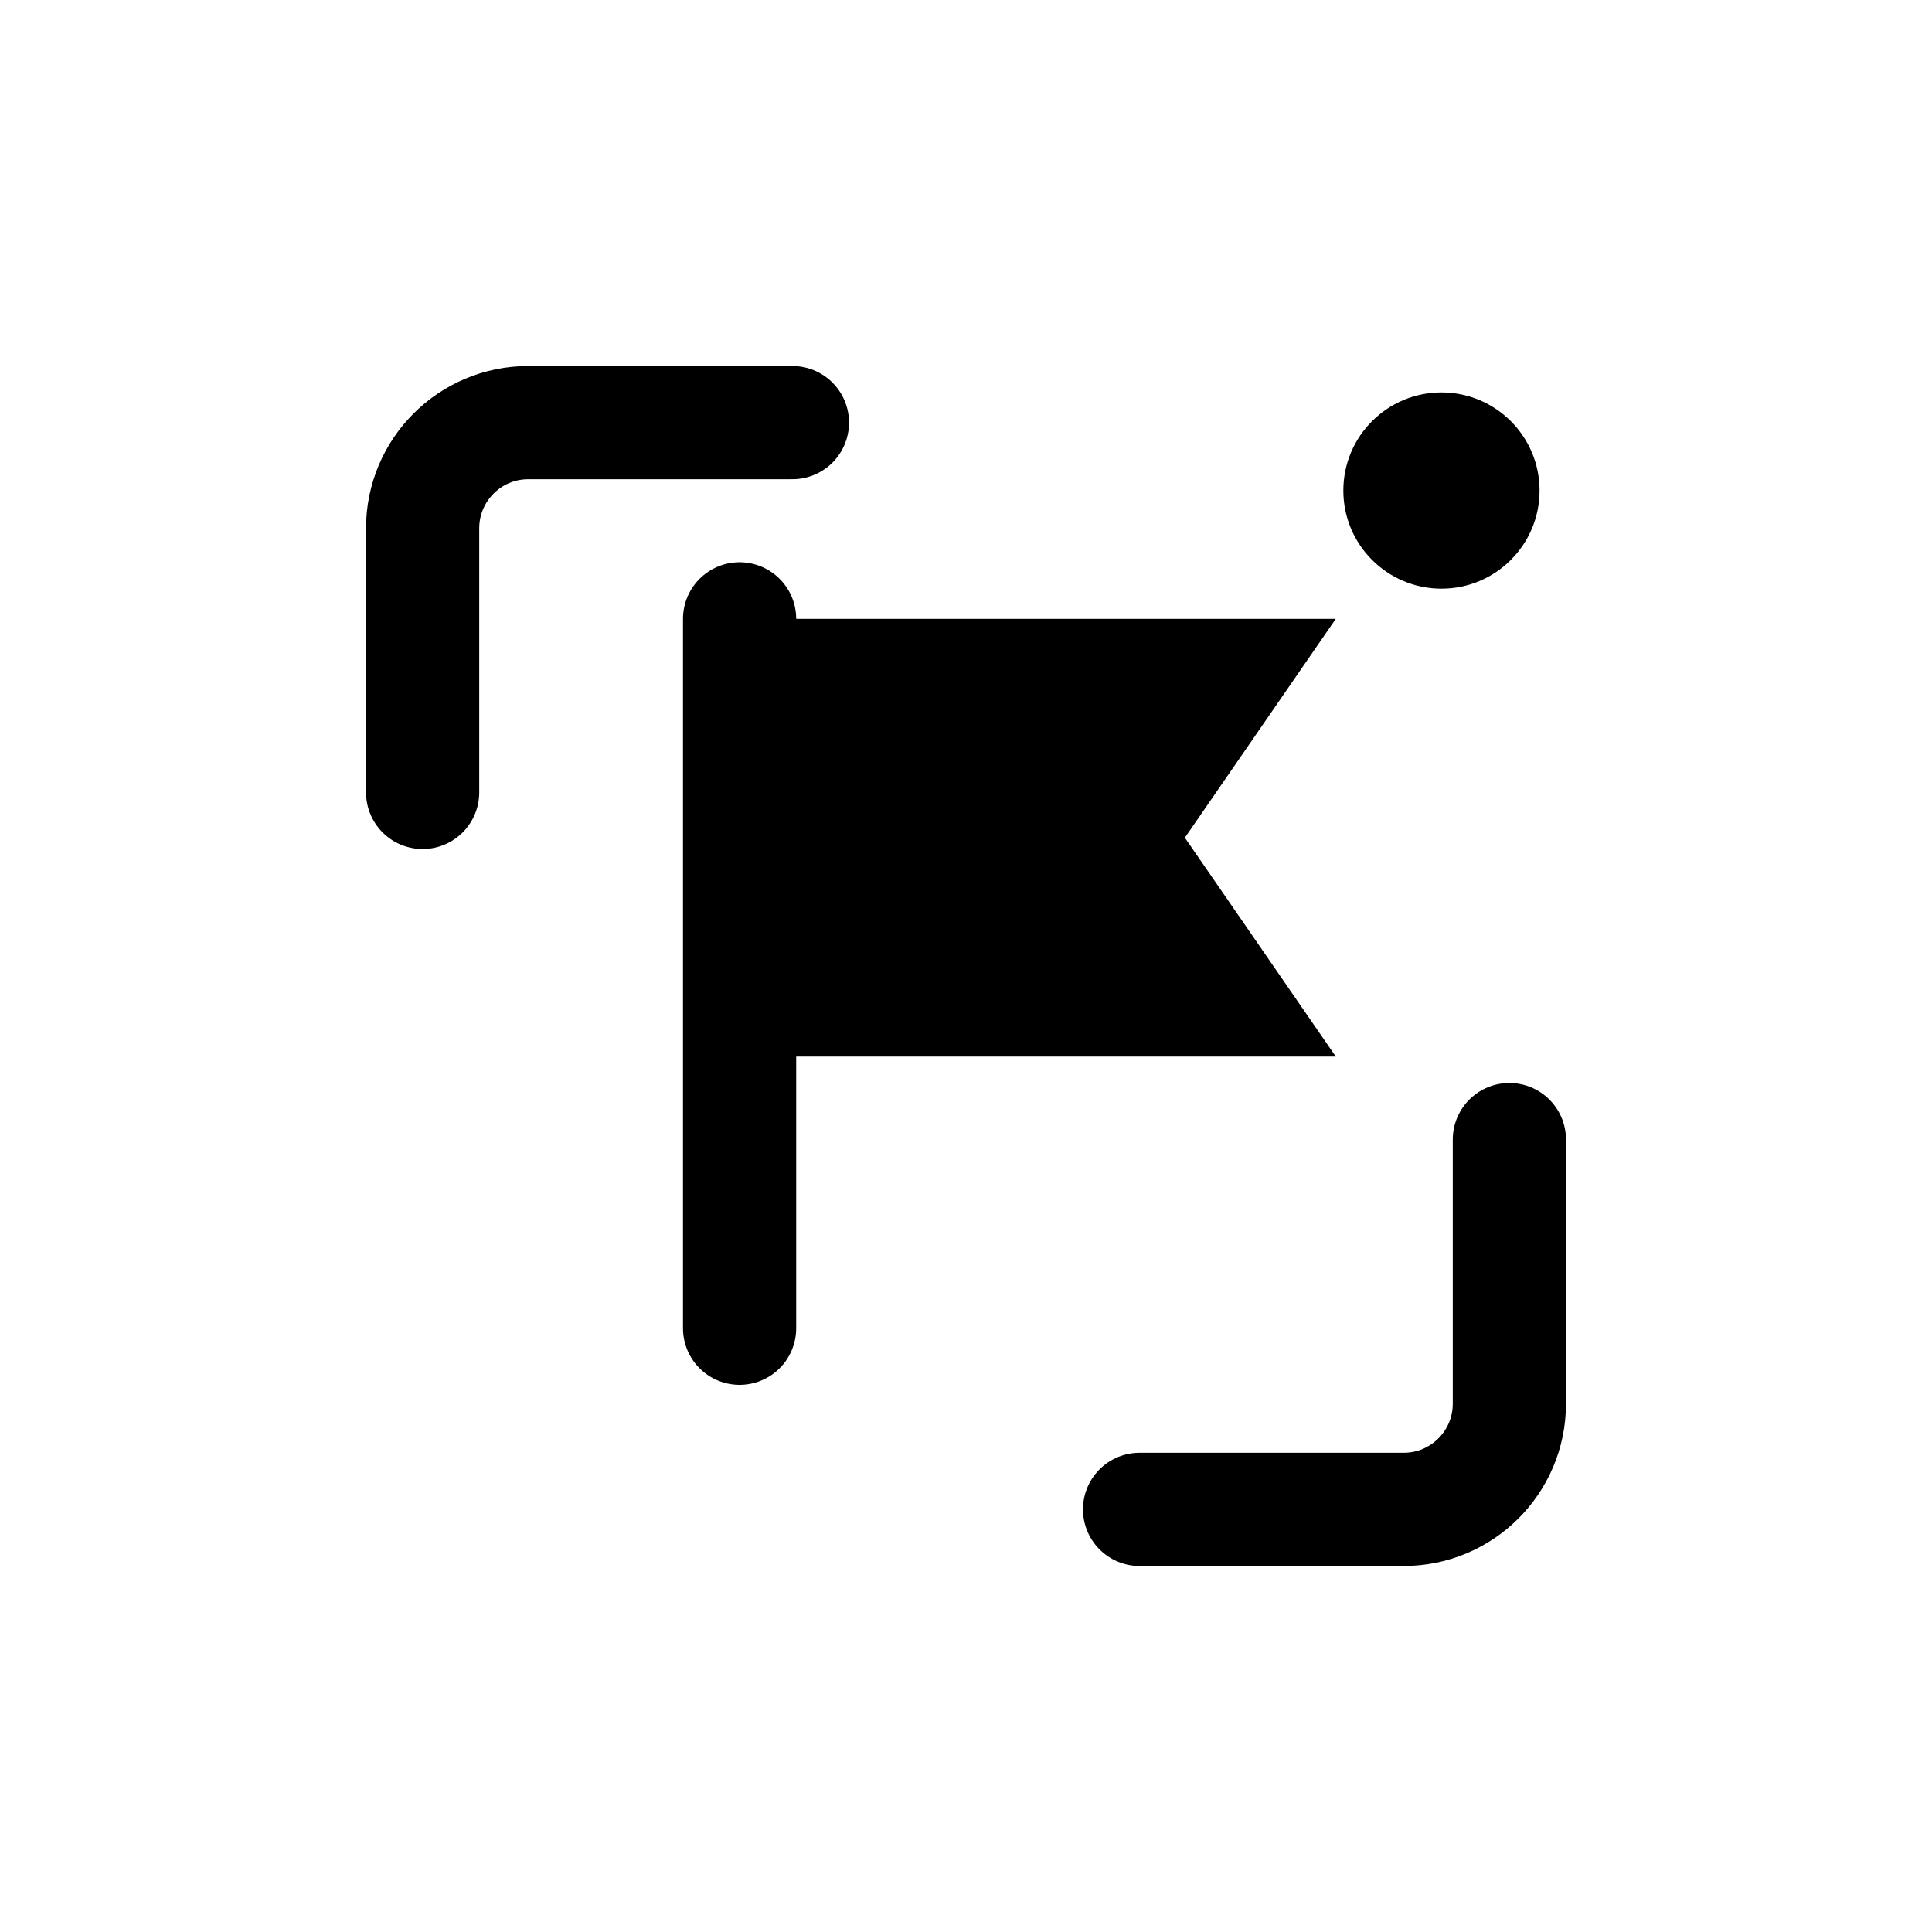
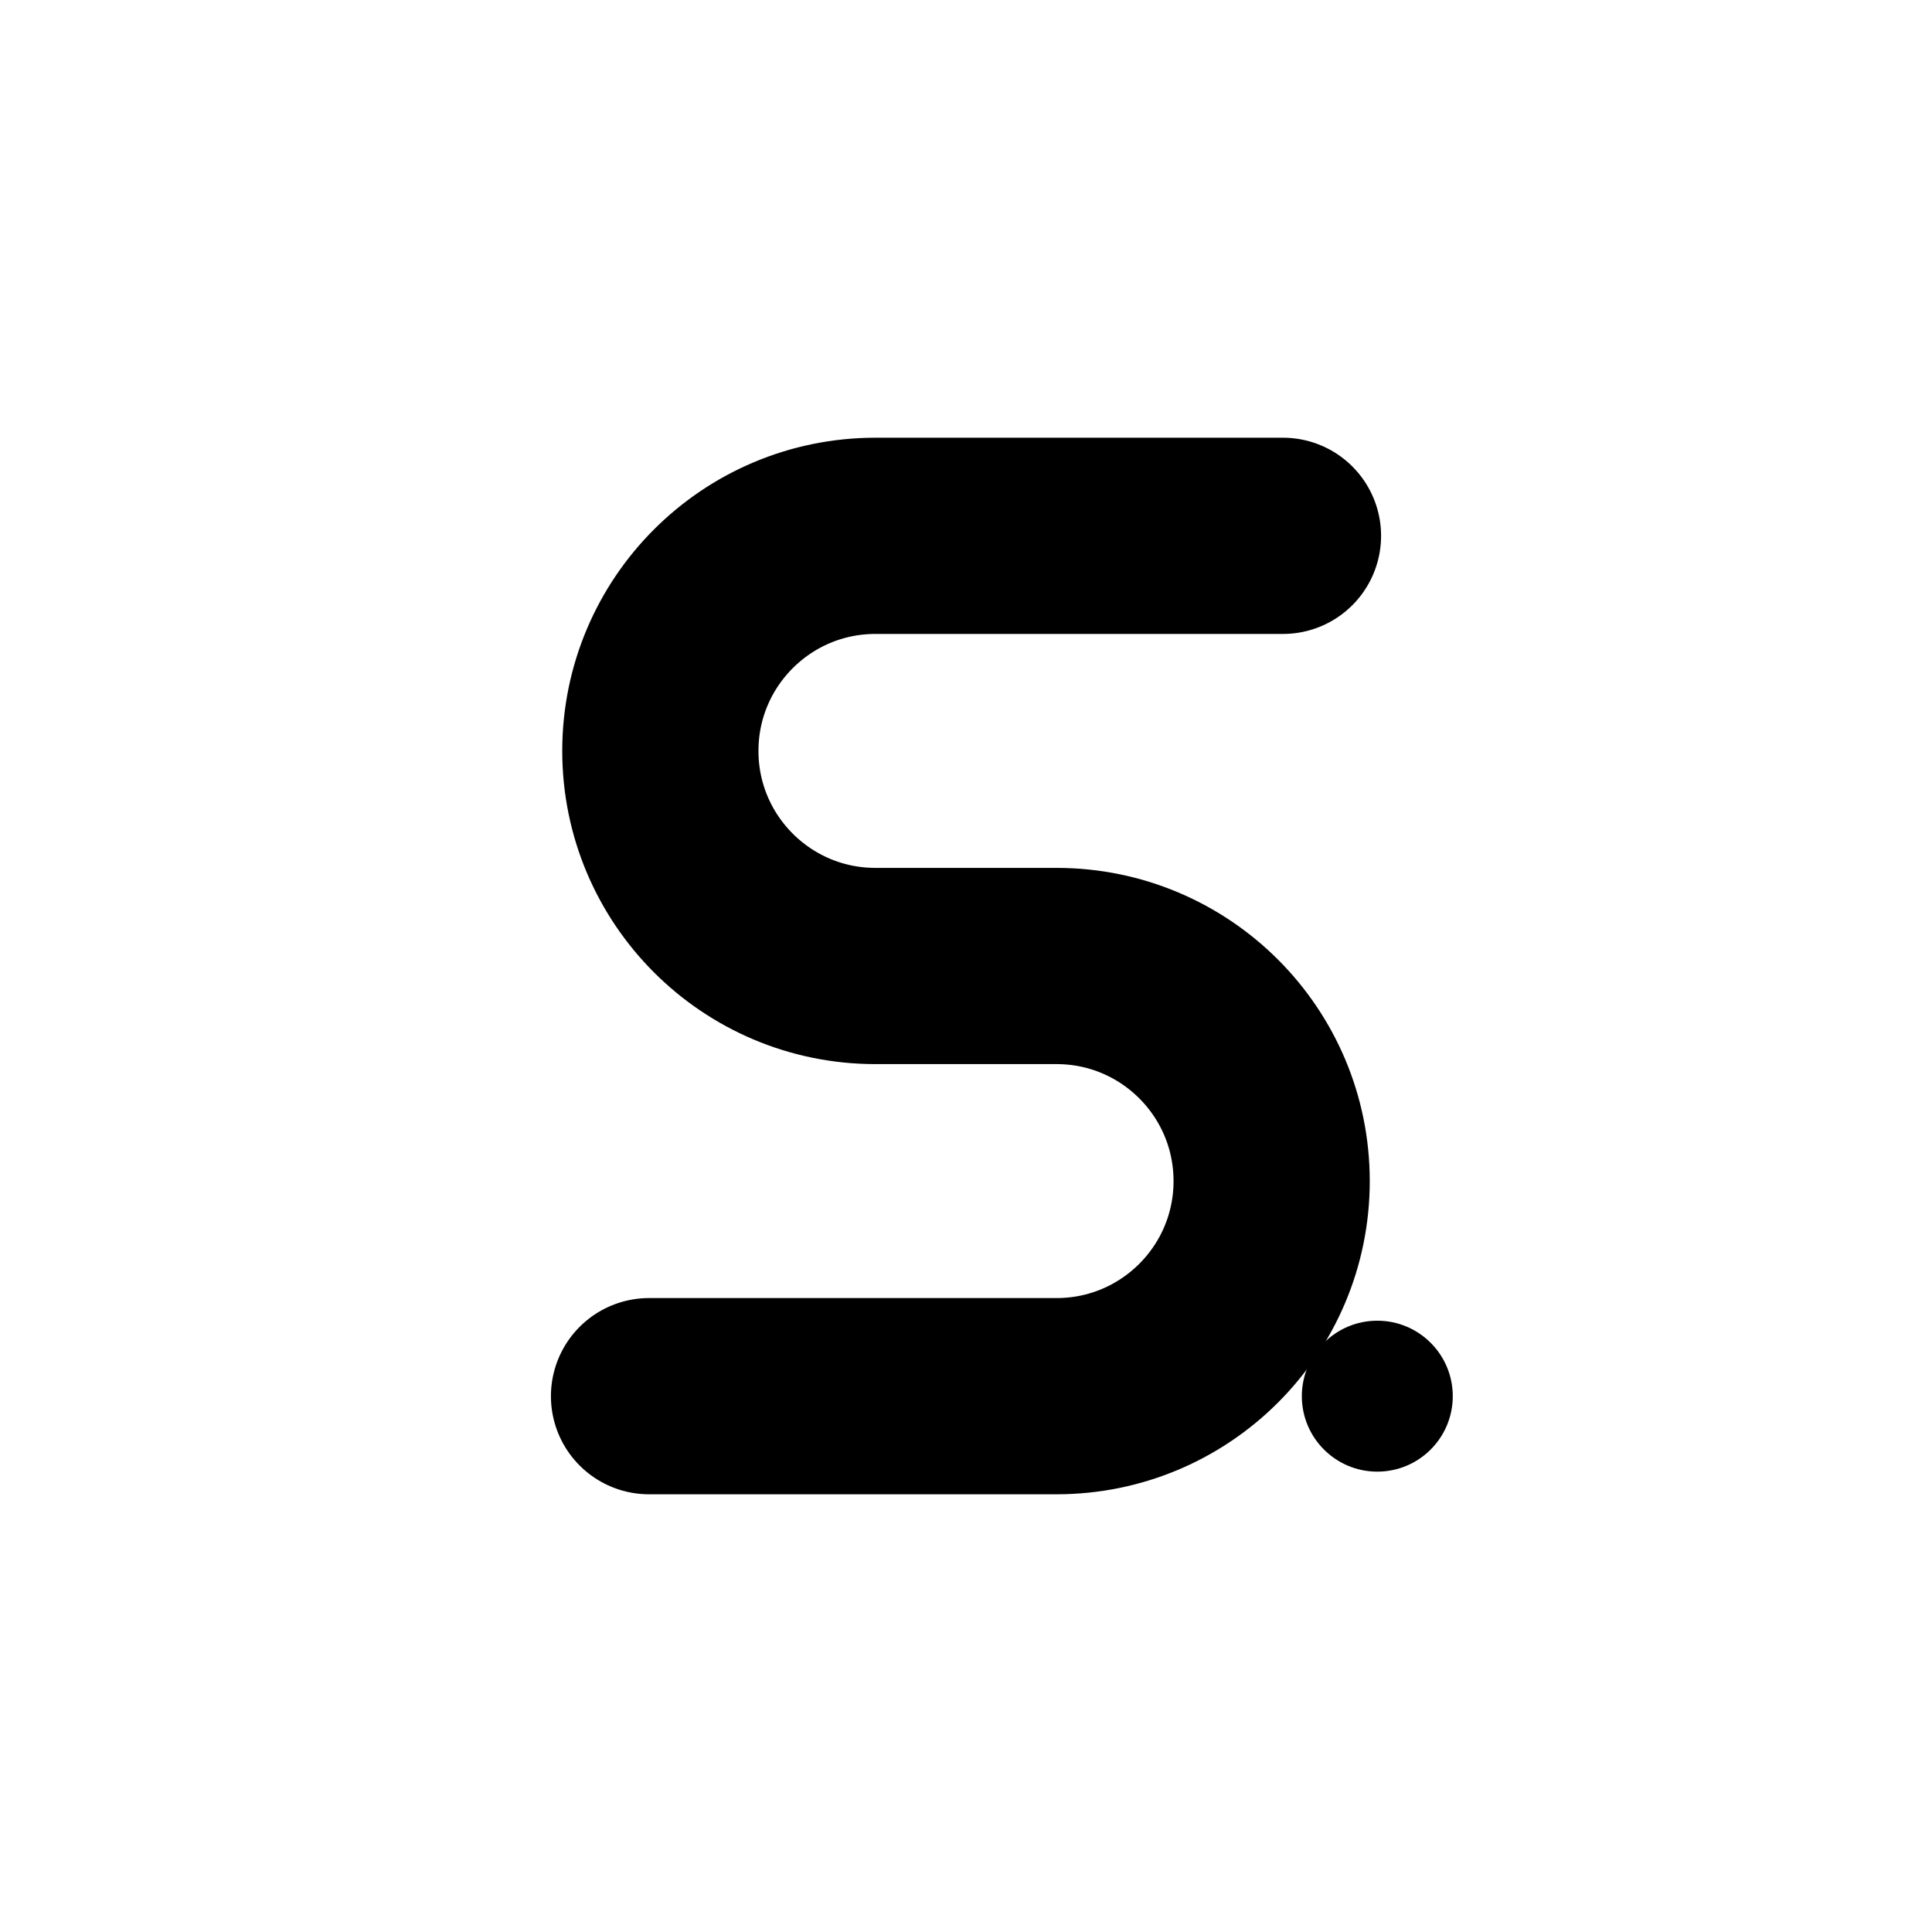
<svg xmlns="http://www.w3.org/2000/svg" viewBox="0 0 512 512" fill="none">
-   <path d="M112 210v-70a28 28 0 0 1 28-28h70M302 400h70a28 28 0 0 0 28-28v-70M196 352V164" stroke="currentColor" stroke-width="30" stroke-linecap="round" />
-   <path d="M210 164h144l-40 58 40 58H210V164Z" fill="currentColor" />
-   <circle cx="382" cy="130" r="26" fill="currentColor" />
+   <path d="M340 142H232a57 57 0 0 0 0 114h48a57 57 0 0 1 0 114H172" stroke="currentColor" stroke-width="52" stroke-linecap="round" />
+   <circle cx="365" cy="370" r="20" fill="currentColor" />
</svg>
